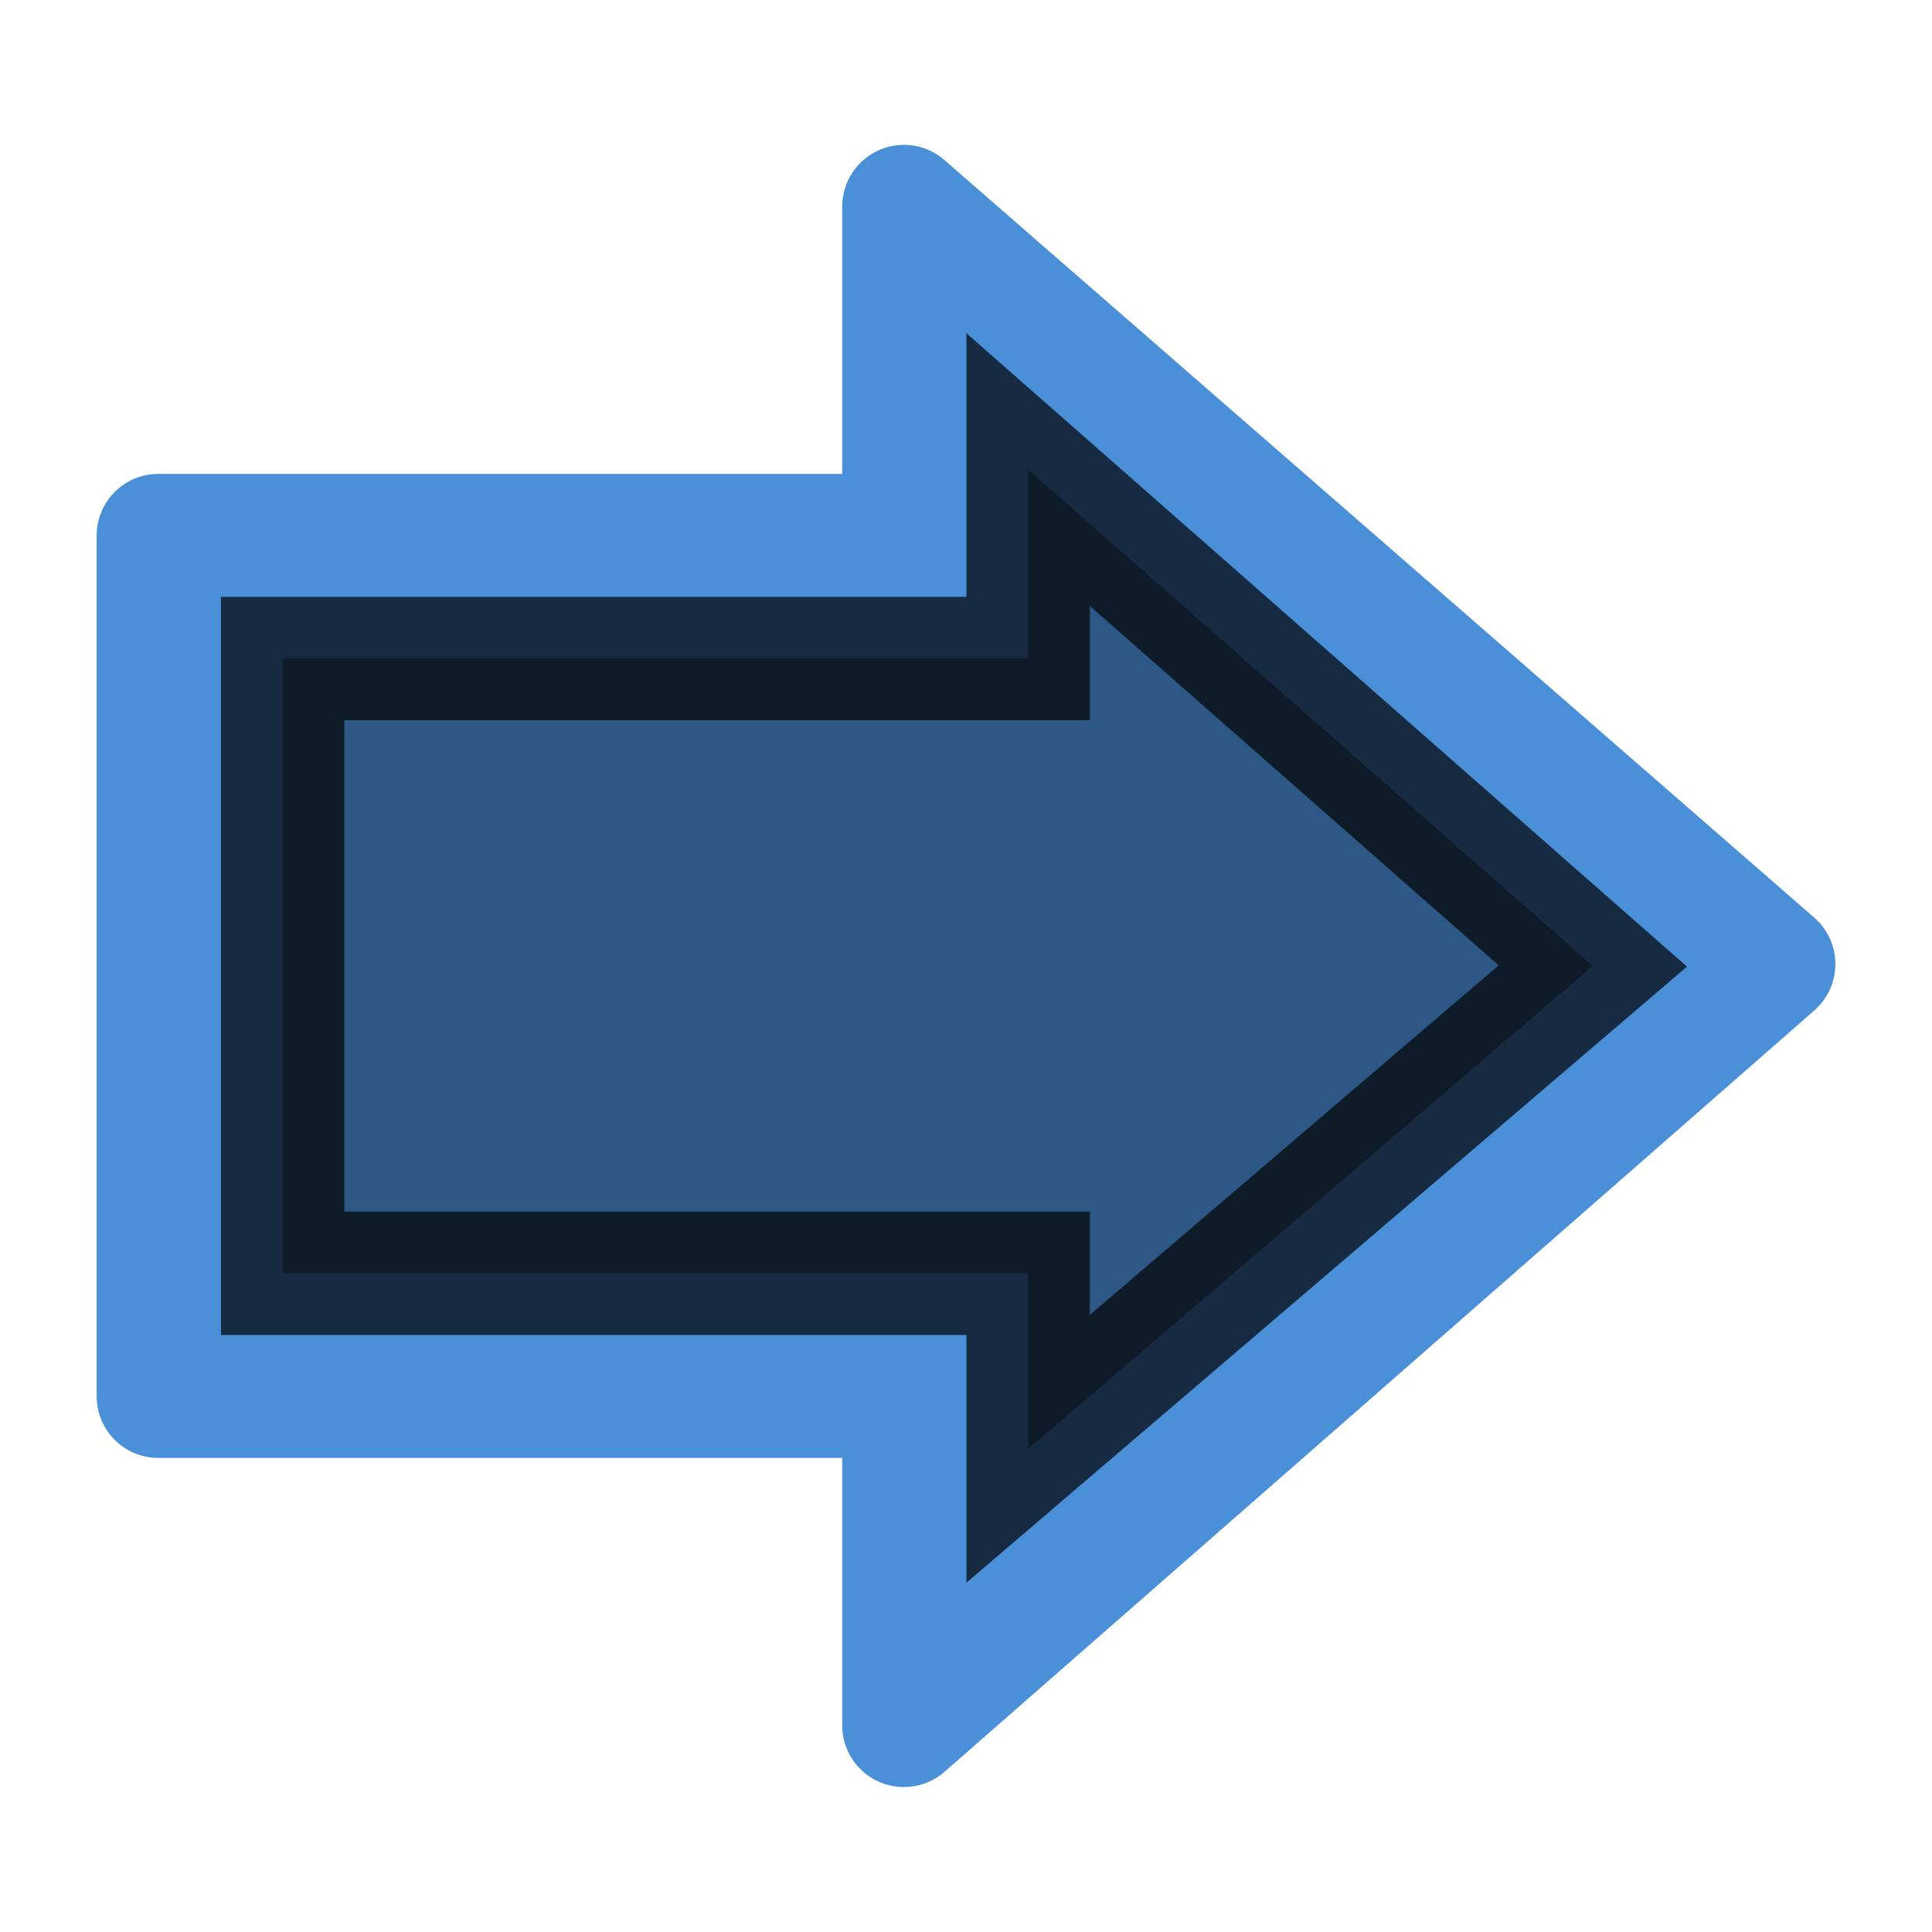
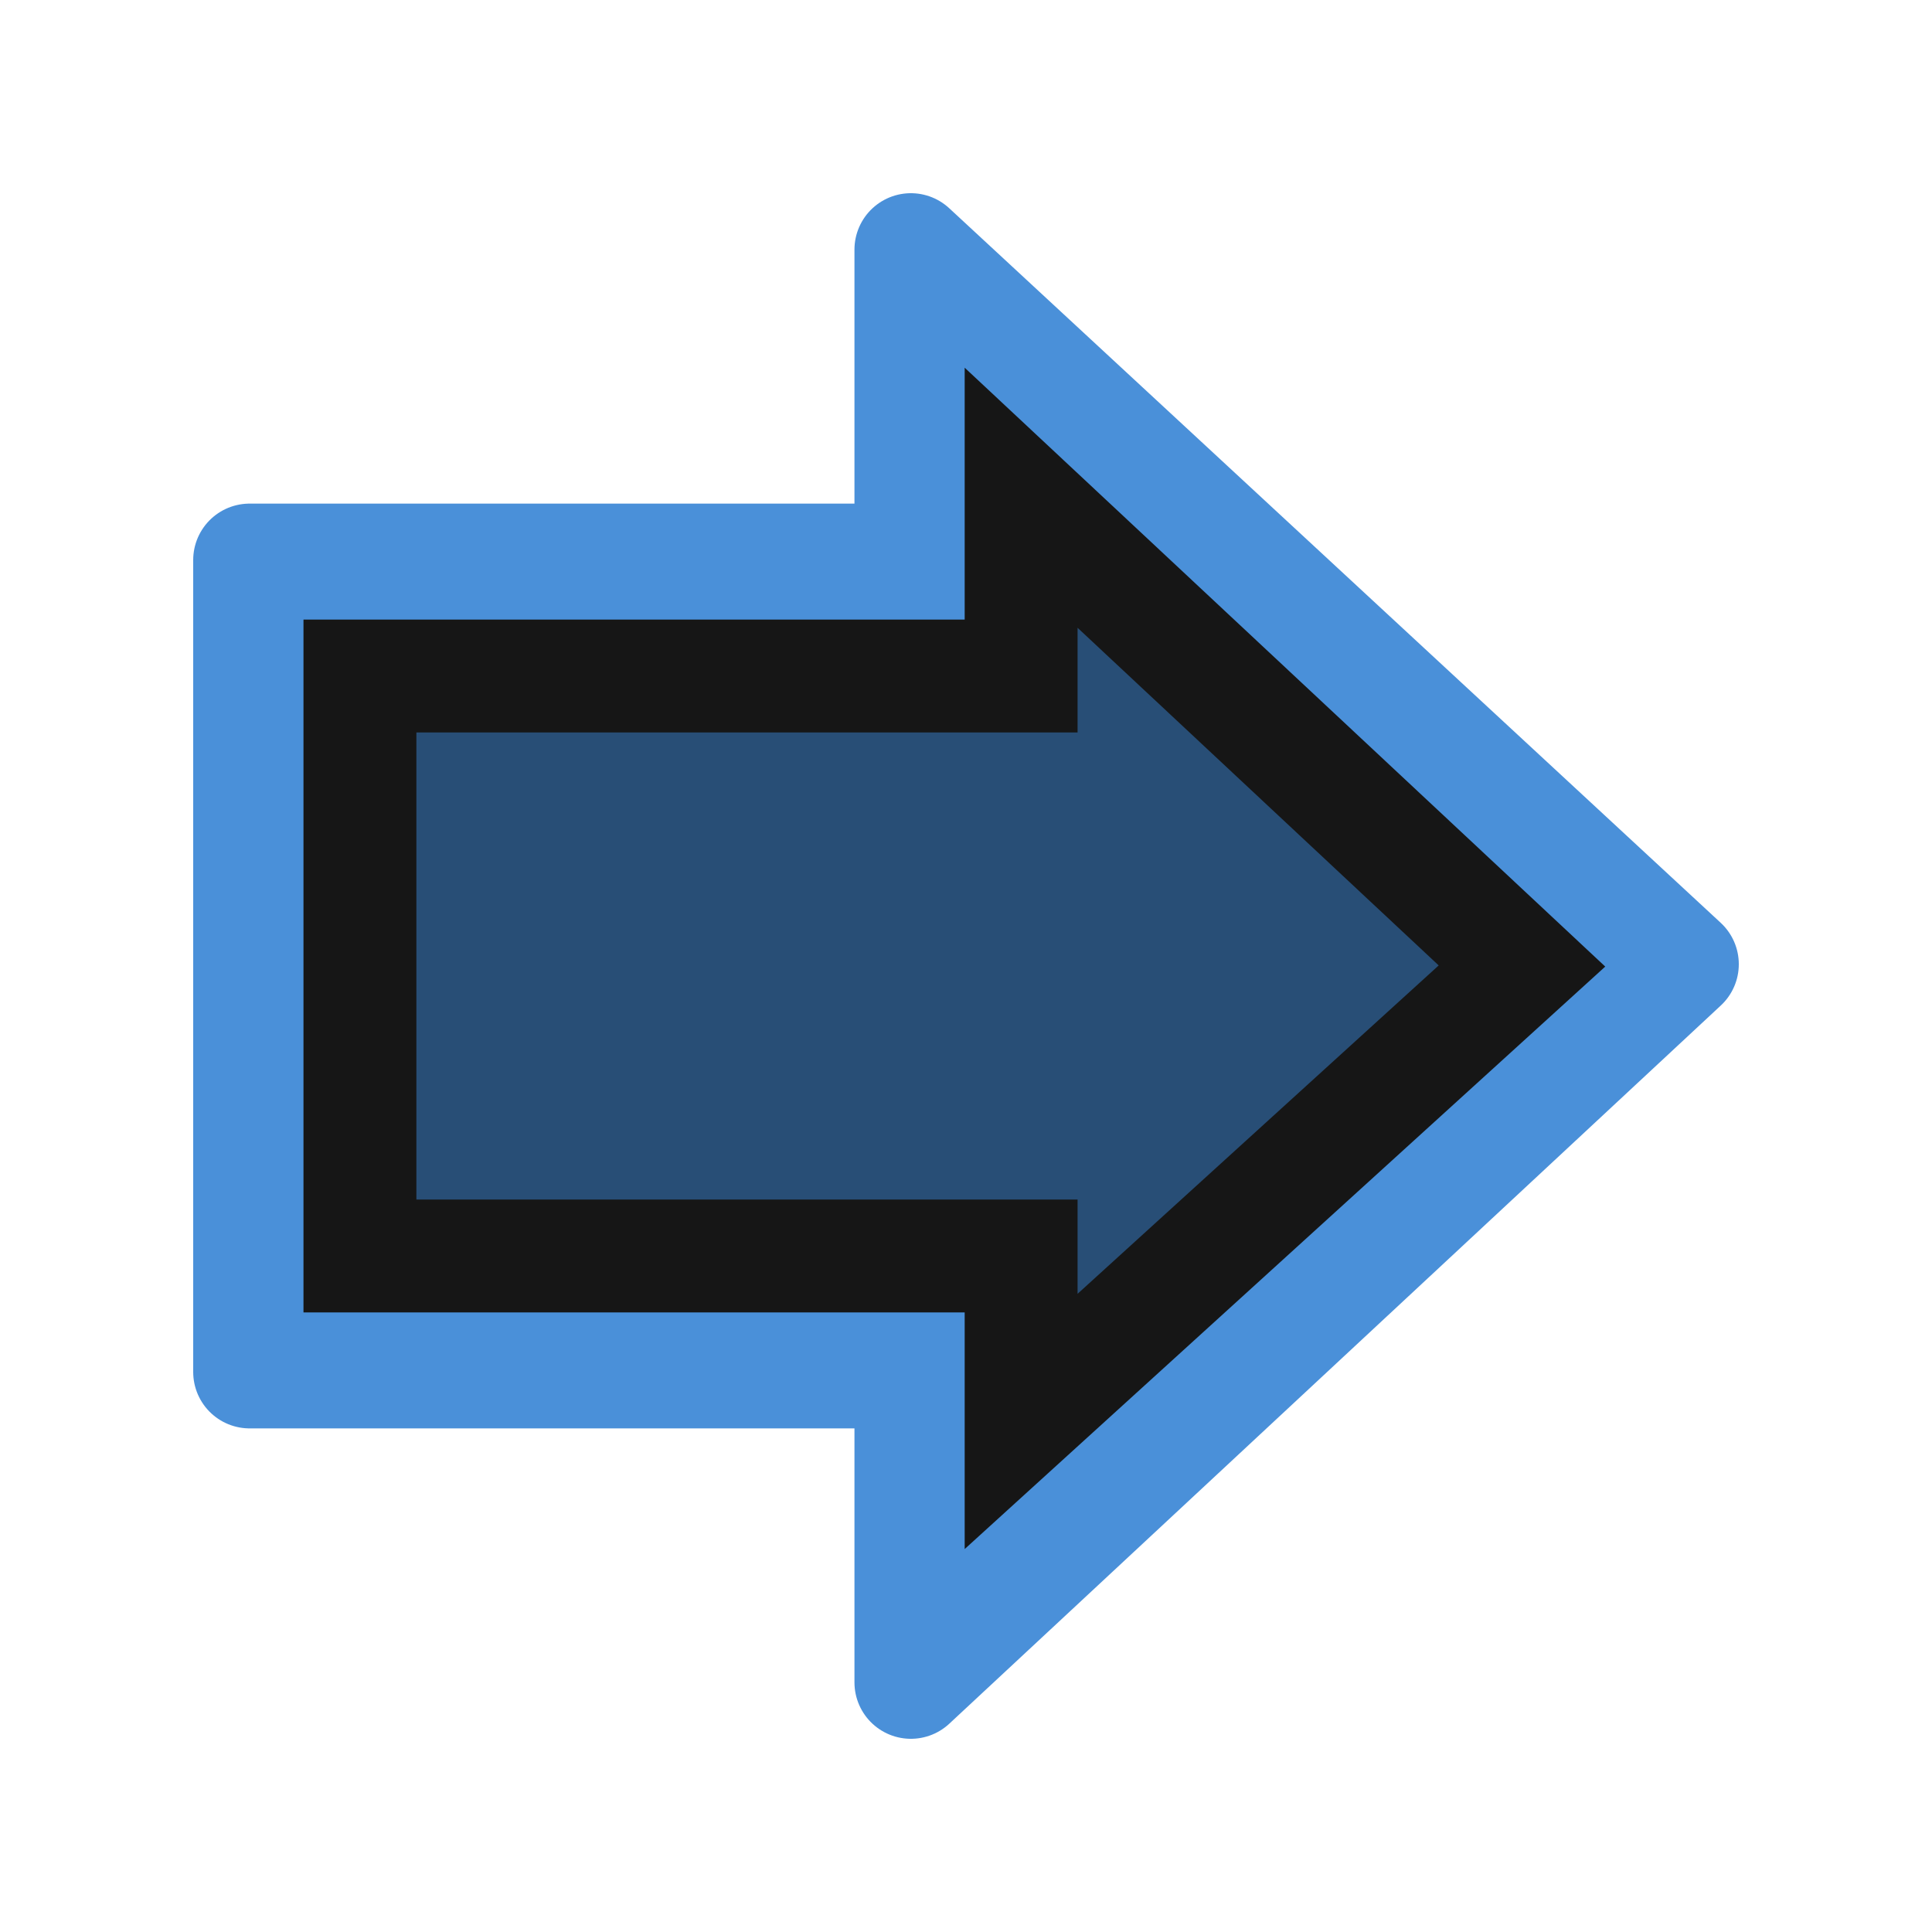
- <svg xmlns="http://www.w3.org/2000/svg" xmlns:xlink="http://www.w3.org/1999/xlink" version="1.1" id="svg2504" height="20" width="20">
+ <svg xmlns="http://www.w3.org/2000/svg" xmlns:ns1="http://www.openswatchbook.org/uri/2009/osb" xmlns:xlink="http://www.w3.org/1999/xlink" version="1.1" id="svg2504" height="30" width="30">
  <defs id="defs2506">
+     <linearGradient id="linearGradient4194" ns1:paint="solid">
+       <stop style="stop-color:#ffffff;stop-opacity:1;" offset="0" id="stop4196" />
+     </linearGradient>
    <linearGradient id="linearGradient5105-262-943-861">
      <stop offset="0" id="stop2487" style="stop-color:#0d0d0d;stop-opacity:1;" />
      <stop offset="1" id="stop2489" style="stop-color:#0d0d0d;stop-opacity:0;" />
    </linearGradient>
    <radialGradient xlink:href="#linearGradient5105-262-943-861" id="radialGradient2502" gradientUnits="userSpaceOnUse" gradientTransform="matrix(1,0,0,0.282946,0,13.64644)" cx="11.25" cy="19.031" fx="11.25" fy="19.031" r="8.062" />
    <linearGradient id="linearGradient2264">
-       <stop style="stop-color:#accd8a;stop-opacity:1;" offset="0" id="stop2266" />
-       <stop style="stop-color:#c2dda7;stop-opacity:1;" offset="1" id="stop2268" />
+       <stop style="stop-color:#4a90d9;stop-opacity:1;" offset="0" id="stop2266" />
+       <stop style="stop-color:#56a1e7;stop-opacity:1;" offset="1" id="stop2268" />
    </linearGradient>
    <filter id="filter3110" height="1" width="1" y="0" x="0" style="color-interpolation-filters:sRGB">
      <feColorMatrix id="feColorMatrix3112" type="saturate" values="0" result="result1" />
      <feFlood id="feFlood3114" flood-color="rgb(9,111,152)" result="result2" />
      <feBlend id="feBlend3116" in2="result1" mode="screen" result="result2" />
      <feComposite id="feComposite3118" in2="SourceGraphic" operator="in" in="result2" />
    </filter>
    <filter id="filter3120" height="1" width="1" y="0" x="0" style="color-interpolation-filters:sRGB">
      <feColorMatrix id="feColorMatrix3122" type="saturate" values="0" result="result1" />
      <feFlood id="feFlood3124" flood-color="rgb(9,111,152)" result="result2" />
      <feBlend id="feBlend3126" in2="result1" mode="screen" result="result2" />
      <feComposite id="feComposite3128" in2="SourceGraphic" operator="in" in="result2" />
    </filter>
  </defs>
-   <g id="layer1" transform="translate(0,4)">
-     <path id="path3288" d="m 9.357,13.861 9.004,-7.881 -9.004,-7.842 0,3.406 -7.718,0 0,8.91 7.718,0 0,3.406 z" style="display:inline;overflow:visible;visibility:visible;fill:#4a90d9;fill-opacity:1;fill-rule:nonzero;stroke:#4a90d9;stroke-width:1.277;stroke-linecap:round;stroke-linejoin:round;stroke-miterlimit:4;stroke-dasharray:none;stroke-dashoffset:0;stroke-opacity:1;marker:none;marker-start:none;marker-mid:none;marker-end:none" />
-     <path id="path3290" d="m 10.643,10.998 5.846,-4.998 -5.846,-5.139 0,1.956 -7.717,0 0,6.364 7.717,0 0,1.816 z" style="display:inline;overflow:visible;visibility:visible;opacity:1;fill:#000000;fill-opacity:0.388;fill-rule:nonzero;stroke:#000000;stroke-width:1.277;stroke-linecap:butt;stroke-linejoin:miter;stroke-miterlimit:4;stroke-dasharray:none;stroke-dashoffset:0;stroke-opacity:0.698;marker:none;marker-start:none;marker-mid:none;marker-end:none" />
+   <g id="layer1" transform="translate(0,14)">
+     <path id="path3288" d="M 14.144,12.124 26.124,0.972 14.144,-10.124 l 0,4.82 -10.268,0 0,12.608 10.268,0 0,4.82 z" style="display:inline;overflow:visible;visibility:visible;fill:#4a90d9;fill-opacity:1;fill-rule:nonzero;stroke:#4a90d9;stroke-width:1.752;stroke-linecap:round;stroke-linejoin:round;stroke-miterlimit:4;stroke-dasharray:none;stroke-dashoffset:0;stroke-opacity:1;marker:none;marker-start:none;marker-mid:none;marker-end:none" />
+     <path id="path3290" d="m 15.856,8.072 7.777,-7.072 -7.777,-7.271 0,2.768 -10.267,0 0,9.006 10.267,0 0,2.569 z" style="display:inline;overflow:visible;visibility:visible;opacity:1;fill:#000000;fill-opacity:0.455;fill-rule:evenodd;stroke:#161616;stroke-width:1.753;stroke-linecap:butt;stroke-linejoin:miter;stroke-miterlimit:4;stroke-dasharray:none;stroke-dashoffset:0;stroke-opacity:1;marker:none;marker-start:none;marker-mid:none;marker-end:none" />
  </g>
</svg>
